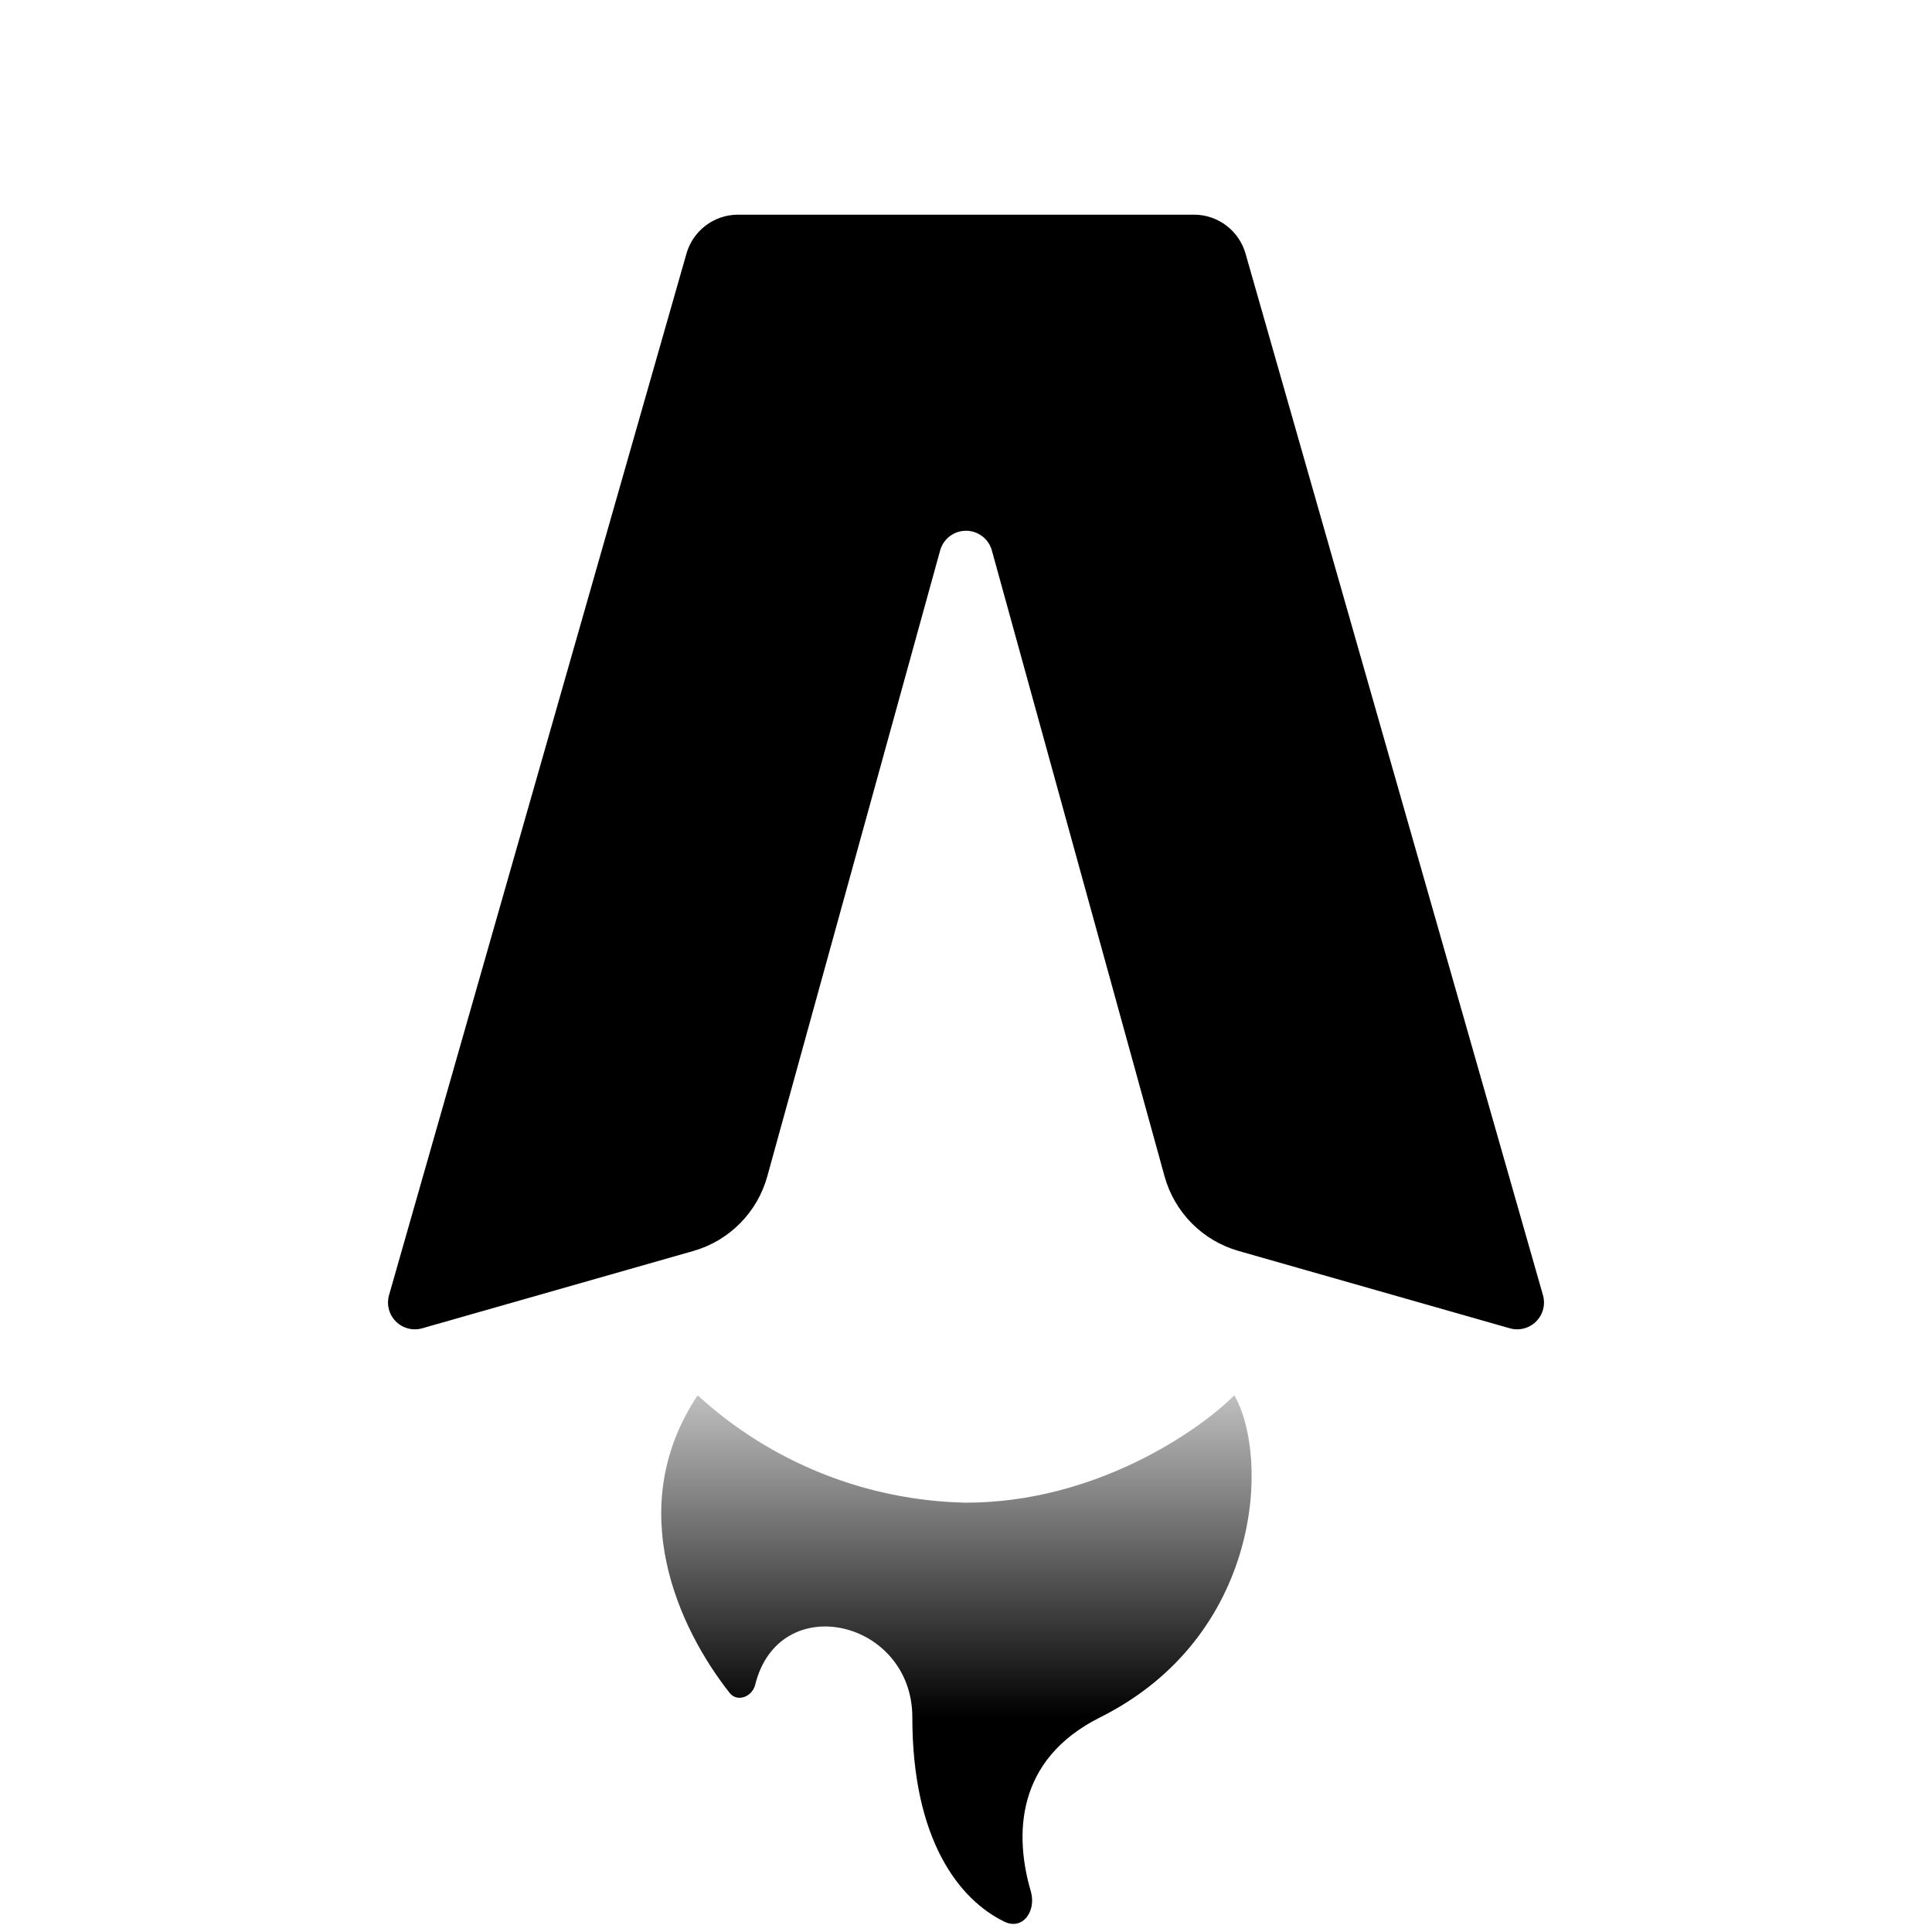
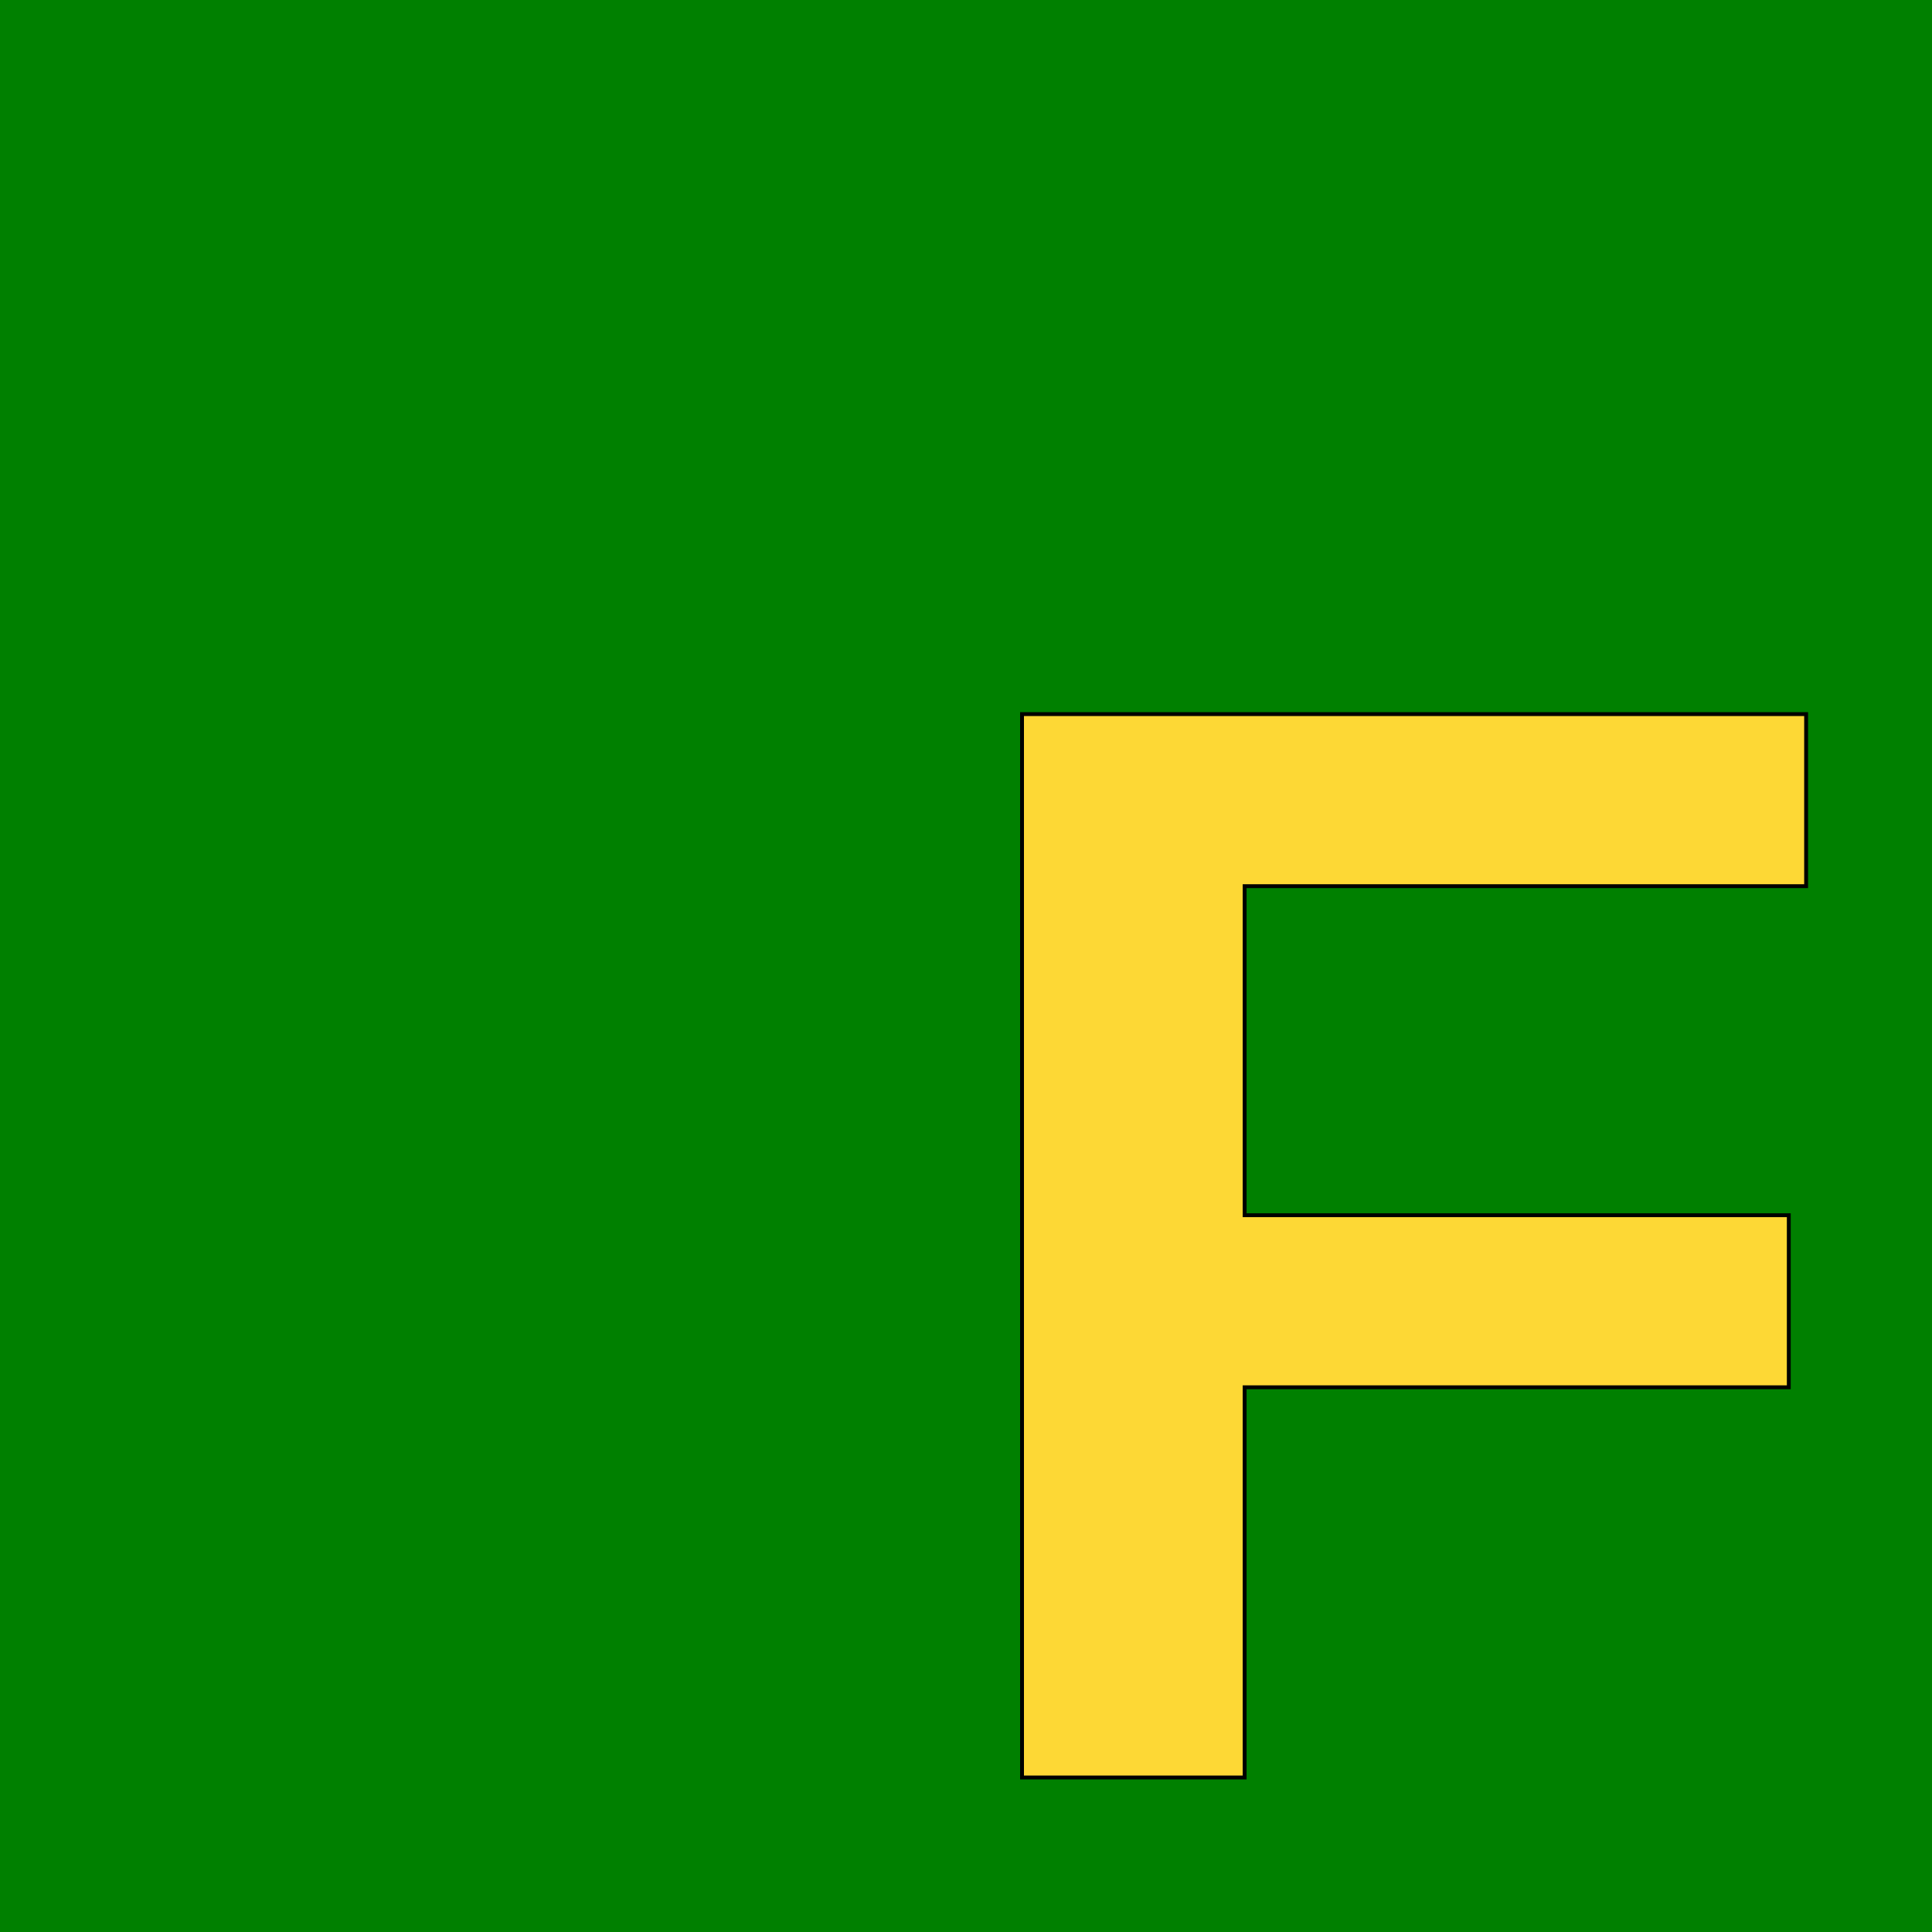
- <svg xmlns="http://www.w3.org/2000/svg" fill="none" viewBox="0 0 36 36">
-   <path fill="#000" d="M22.25 4h-8.5a1 1 0 0 0-.96.73l-5.54 19.4a.5.5 0 0 0 .62.62l5.05-1.44a2 2 0 0 0 1.38-1.4l3.22-11.66a.5.5 0 0 1 .96 0l3.22 11.67a2 2 0 0 0 1.38 1.39l5.05 1.44a.5.5 0 0 0 .62-.62l-5.54-19.4a1 1 0 0 0-.96-.73Z" />
-   <path fill="url(#gradient)" d="M18 28a7.63 7.63 0 0 1-5-2c-1.4 2.1-.35 4.35.6 5.55.14.17.41.07.47-.15.44-1.8 2.93-1.22 2.93.6 0 2.28.87 3.4 1.72 3.81.34.16.59-.2.49-.56-.31-1.05-.29-2.46 1.29-3.25 3-1.5 3.17-4.83 2.5-6-.67.67-2.6 2-5 2Z" />
-   <defs>
-     <linearGradient id="gradient" x1="16" x2="16" y1="32" y2="24" gradientUnits="userSpaceOnUse">
-       <stop stop-color="#000" />
-       <stop offset="1" stop-color="#000" stop-opacity="0" />
-     </linearGradient>
-   </defs>
-   <style>
-     @media (prefers-color-scheme:dark){:root{filter:invert(100%)}}
-   </style>
+ <svg xmlns="http://www.w3.org/2000/svg" viewBox="0 0 500 500">
+   <rect y="-6" width="512" height="512" style="fill: rgb(0, 128, 0); stroke: rgb(0, 0, 0);" x="-6" />
+   <text style="stroke: rgb(0, 0, 0); stroke-width: 0.8rem; white-space: pre; fill: rgb(253, 216, 53); font-family: Arial, sans-serif; font-weight: bold; font-size: 400px;" x="17.932" y="317.274" lang="en" role="img" />
+   <text style="stroke: rgb(0, 0, 0); stroke-width: 0.8rem; white-space: pre; fill: rgb(253, 216, 53); font-family: Arial, sans-serif; font-weight: bold; font-size: 400px;" x="237.734" y="460.012">F</text>
</svg>
